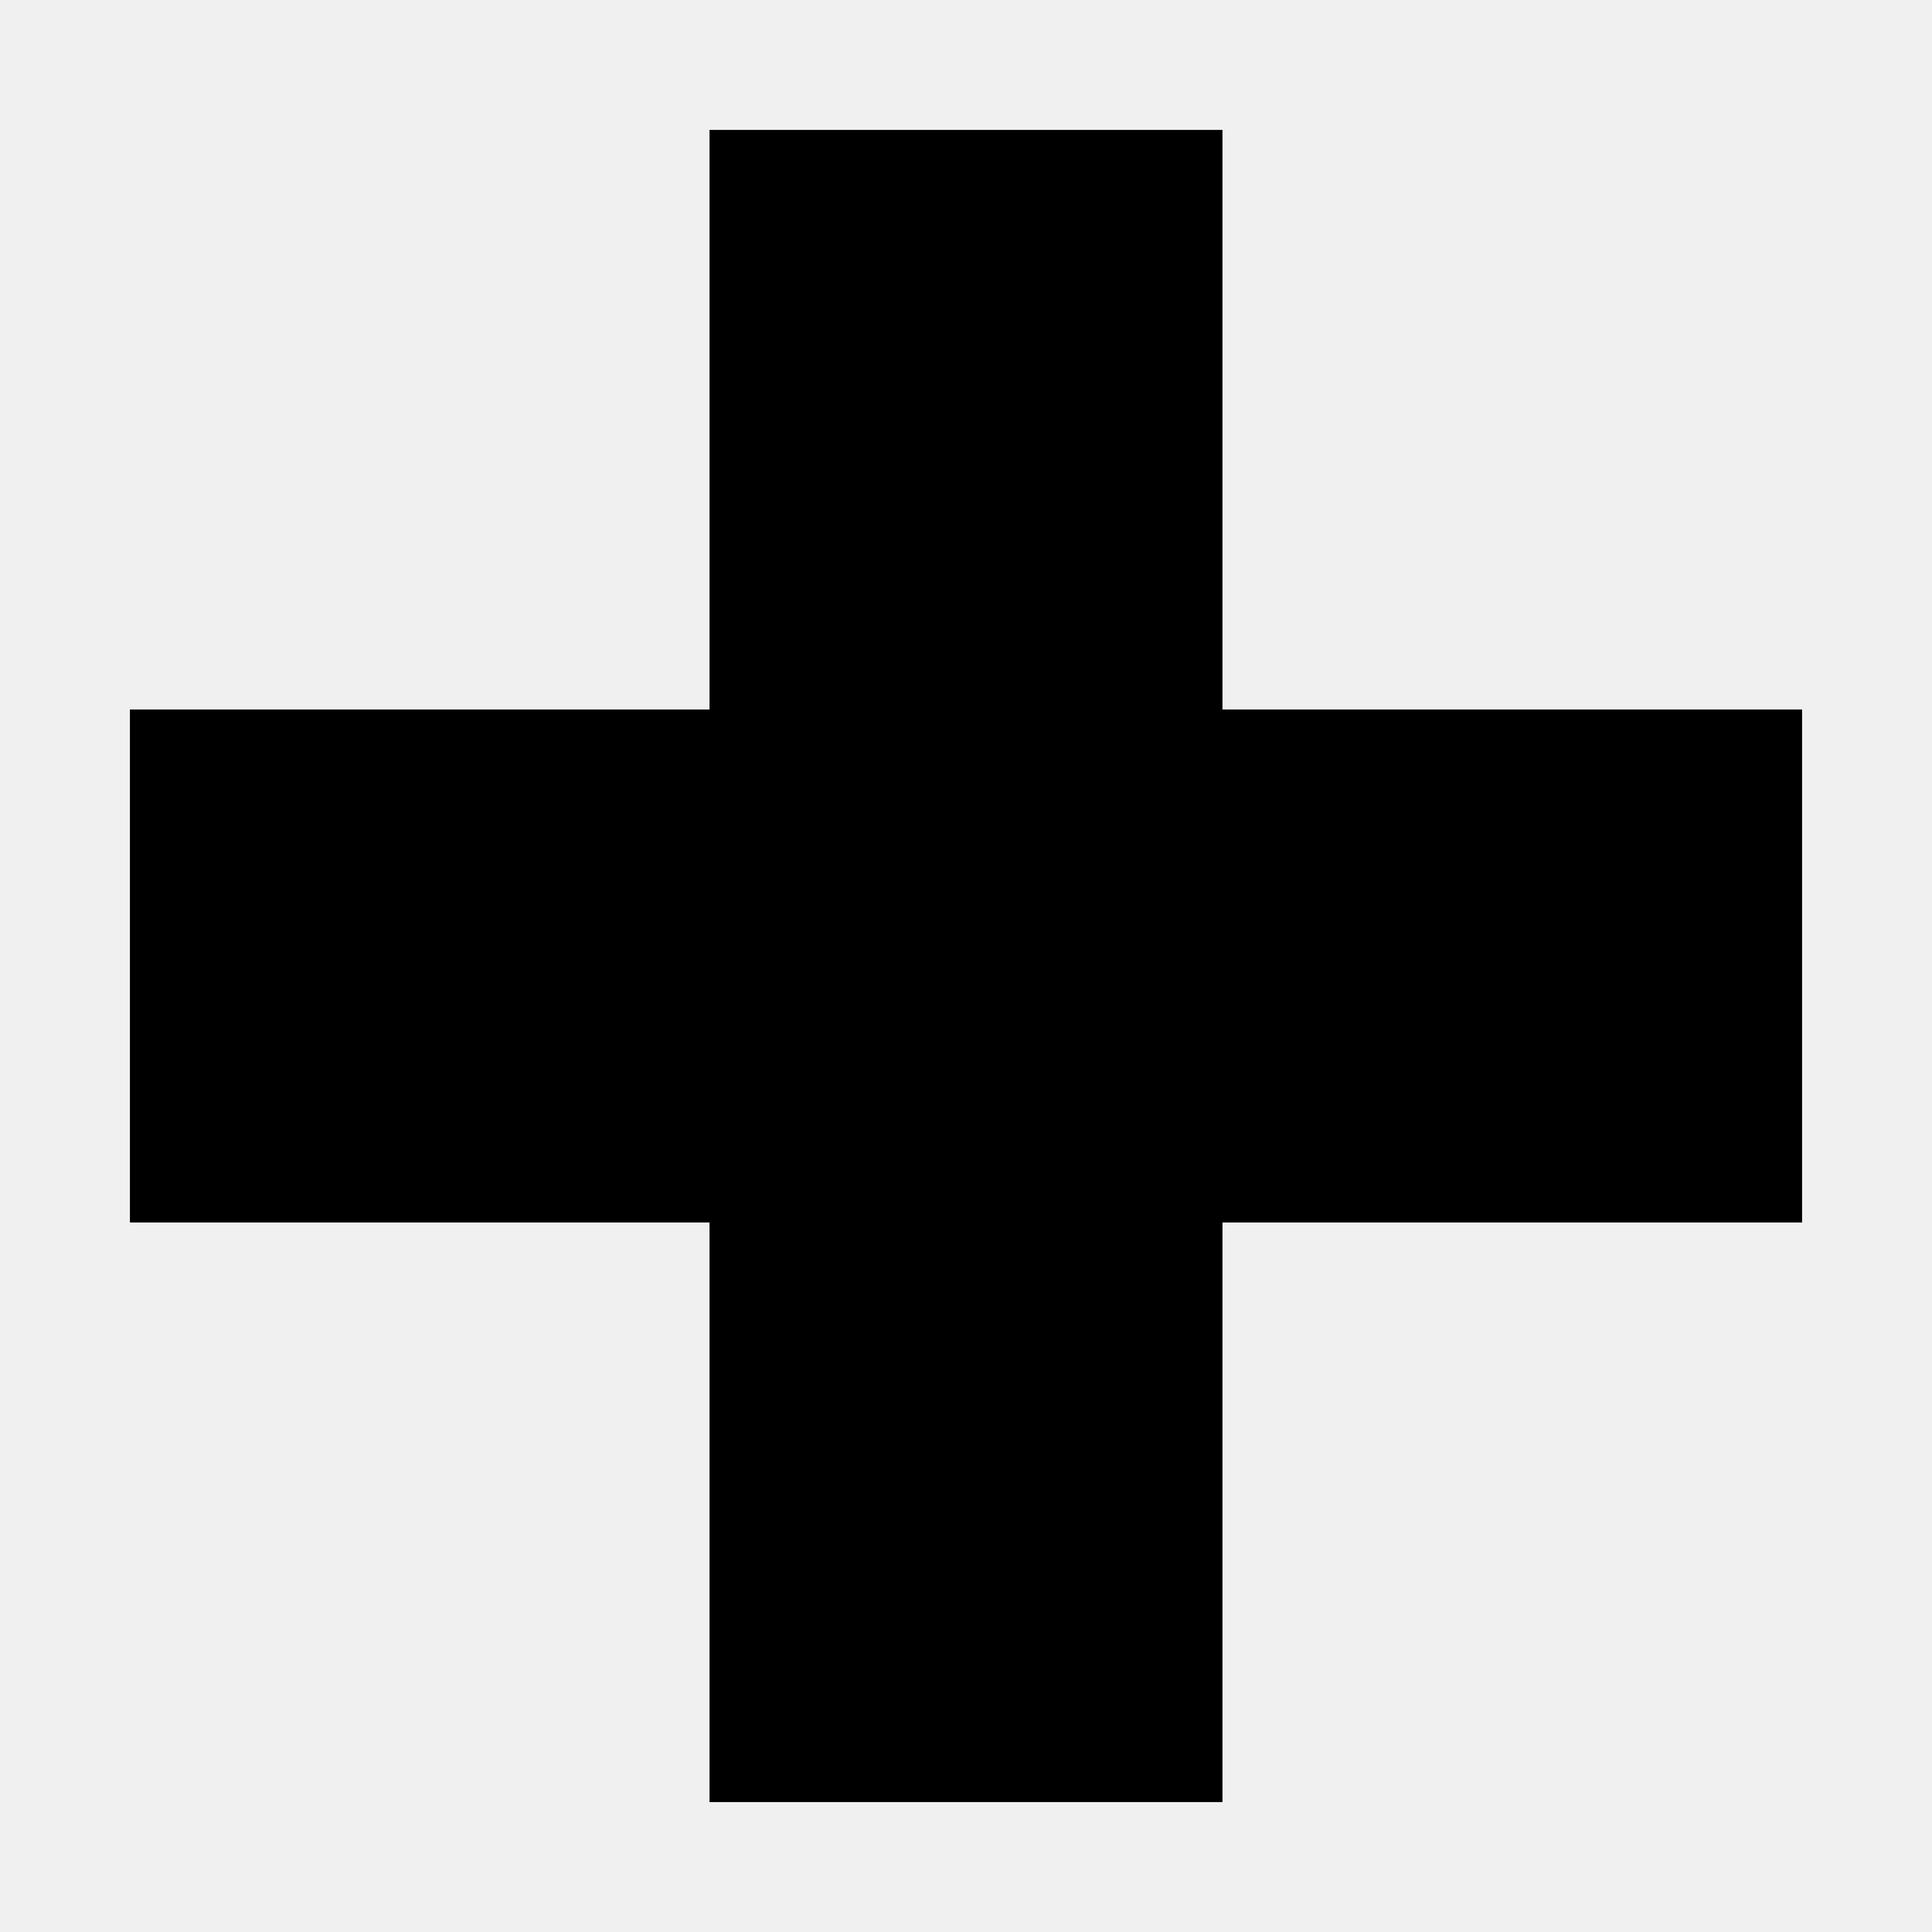
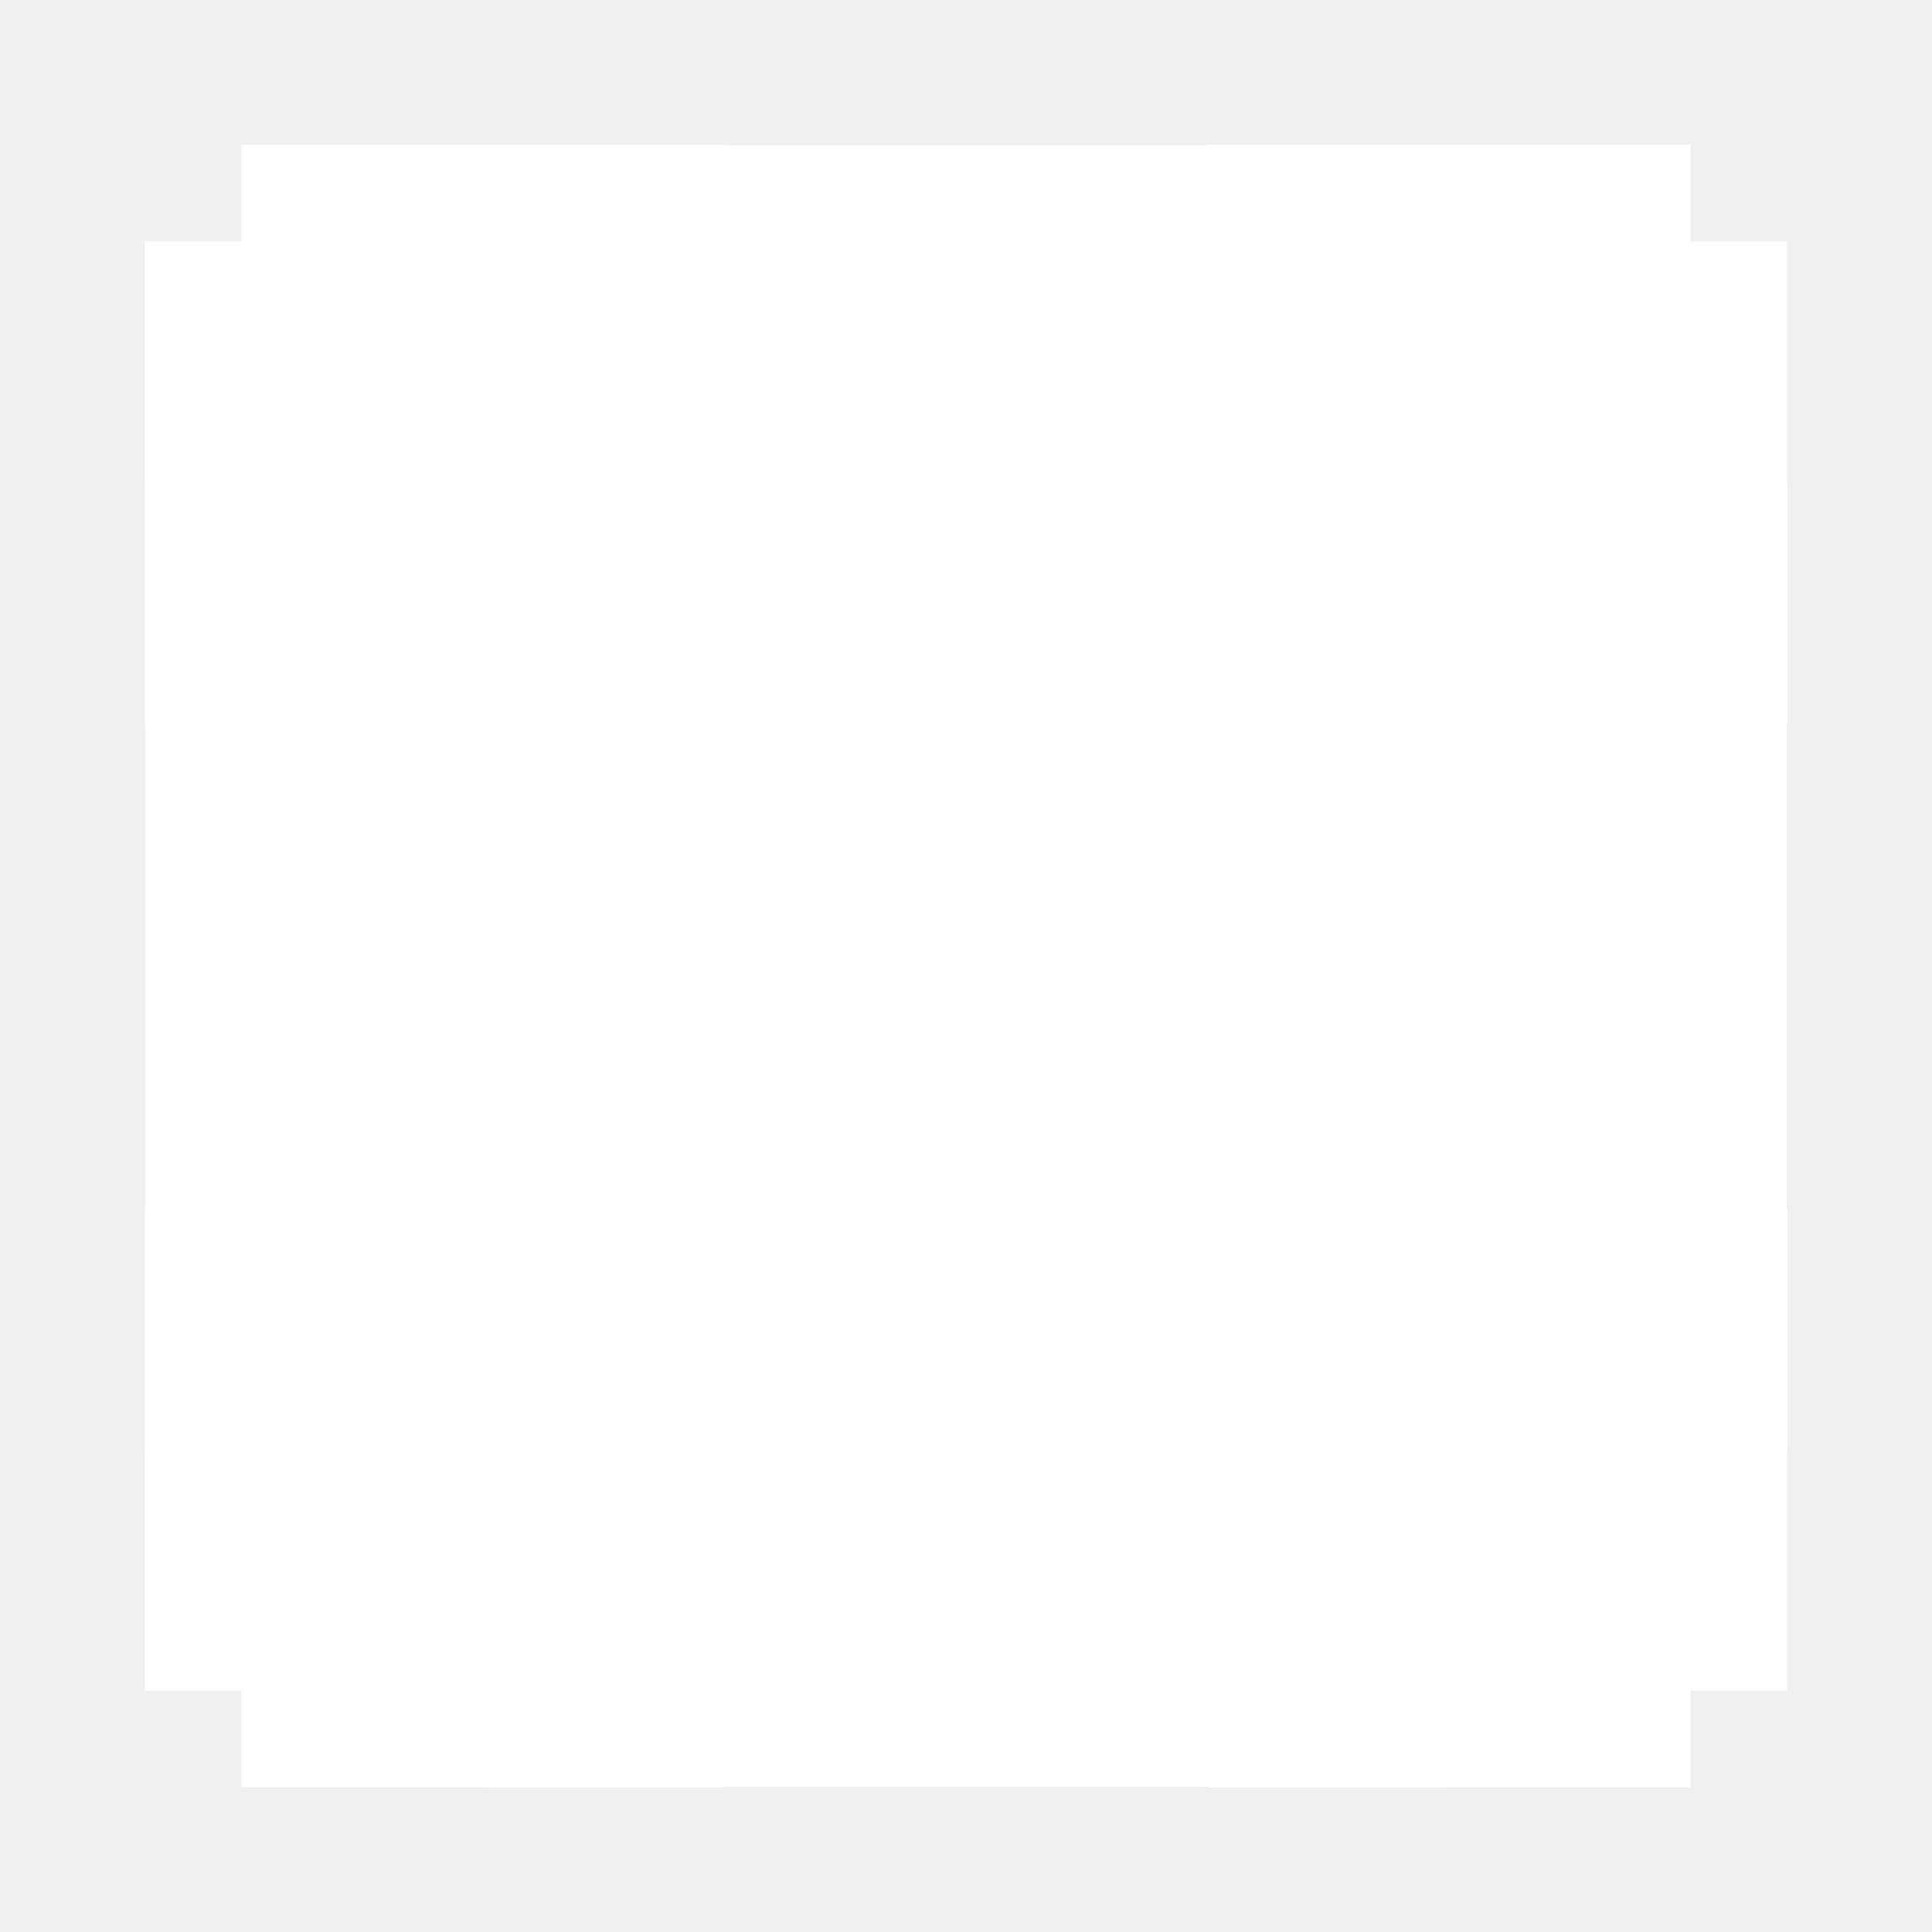
- <svg xmlns="http://www.w3.org/2000/svg" viewBox="-1 -1 2 2">
-   <path d="M -0.25 -0.85 L 0.25 -0.85 L 0.25 0.85 L -0.25 0.85 Z" fill="currentColor" data-color-role="fill_blend" />
-   <path d="M -0.25 -0.85 L 0.25 -0.85 L 0.25 0.85 L -0.25 0.85 Z" fill="none" stroke="#000000" stroke-width="0.031" />
-   <path d="M -0.85 -0.25 L 0.85 -0.25 L 0.85 0.25 L -0.85 0.25 Z" fill="currentColor" data-color-role="fill_blend" />
-   <path d="M -0.85 -0.25 L 0.85 -0.25 L 0.85 0.25 L -0.85 0.25 Z" fill="none" stroke="#000000" stroke-width="0.031" />
+ <svg xmlns="http://www.w3.org/2000/svg" viewBox="-1 -1 2 2" version="1.1" id="svg4">
+   <defs id="defs4" />
+   <path d="M -0.25 -0.85 L 0.25 -0.85 L 0.25 0.85 L -0.25 0.85 Z" fill="currentColor" data-color-role="fill_blend" id="path1" />
+   <path d="M -0.85 -0.25 L 0.85 -0.25 L 0.85 0.25 L -0.85 0.25 Z" fill="currentColor" data-color-role="fill_blend" id="path3" />
+   <path style="vector-effect:non-scaling-stroke;fill:none;stroke:#ffffff;stroke-width:1;stroke-dasharray:none;stroke-opacity:1;-inkscape-stroke:hairline" d="m -0.85,-0.25 h 0.6 v -0.6 m 0.5,1.7 v -0.6 h 0.6" id="path5" />
+   <path style="vector-effect:non-scaling-stroke;fill:none;stroke:#ffffff;stroke-width:1;stroke-dasharray:none;stroke-opacity:1;-inkscape-stroke:hairline" d="M -0.85,0 H -0.7" id="path6" />
+   <path style="vector-effect:non-scaling-stroke;fill:none;stroke:#ffffff;stroke-width:1;stroke-dasharray:none;stroke-opacity:1;-inkscape-stroke:hairline" d="m -0.5,0 h 0.15" id="path7" />
+   <path style="vector-effect:non-scaling-stroke;fill:none;stroke:#ffffff;stroke-width:1;stroke-dasharray:none;stroke-opacity:1;-inkscape-stroke:hairline" d="m 0.25,-0.85 v 0.6 h 0.6" id="path8" />
+   <path style="vector-effect:non-scaling-stroke;fill:none;stroke:#ffffff;stroke-width:1;stroke-dasharray:none;stroke-opacity:1;-inkscape-stroke:hairline" d="m -0.85,0.25 h 0.6 v 0.6" id="path9" />
+   <path style="vector-effect:non-scaling-stroke;fill:none;stroke:#ffffff;stroke-width:1;stroke-dasharray:none;stroke-opacity:1;-inkscape-stroke:hairline" d="M 0.35,0 H 0.5" id="path10" />
+   <path style="vector-effect:non-scaling-stroke;fill:none;stroke:#ffffff;stroke-width:1;stroke-dasharray:none;stroke-opacity:1;-inkscape-stroke:hairline" d="M 0.7,0 H 0.85" id="path11" />
+   <path style="vector-effect:non-scaling-stroke;fill:none;stroke:#ffffff;stroke-width:1;stroke-dasharray:none;stroke-opacity:1;-inkscape-stroke:hairline" d="M 0,0.85 V 0.7" id="path12" />
+   <path style="vector-effect:non-scaling-stroke;fill:none;stroke:#ffffff;stroke-width:1;stroke-dasharray:none;stroke-opacity:1;-inkscape-stroke:hairline" d="M 0,0.35 V 0.5" id="path13" />
+   <path style="vector-effect:non-scaling-stroke;fill:none;stroke:#ffffff;stroke-width:1;stroke-dasharray:none;stroke-opacity:1;-inkscape-stroke:hairline" d="M 0,-0.35 V -0.5" id="path14" />
+   <path style="vector-effect:non-scaling-stroke;fill:none;stroke:#ffffff;stroke-width:1;stroke-dasharray:none;stroke-opacity:1;-inkscape-stroke:hairline" d="M 0,-0.85 V -0.7" id="path15" />
</svg>
